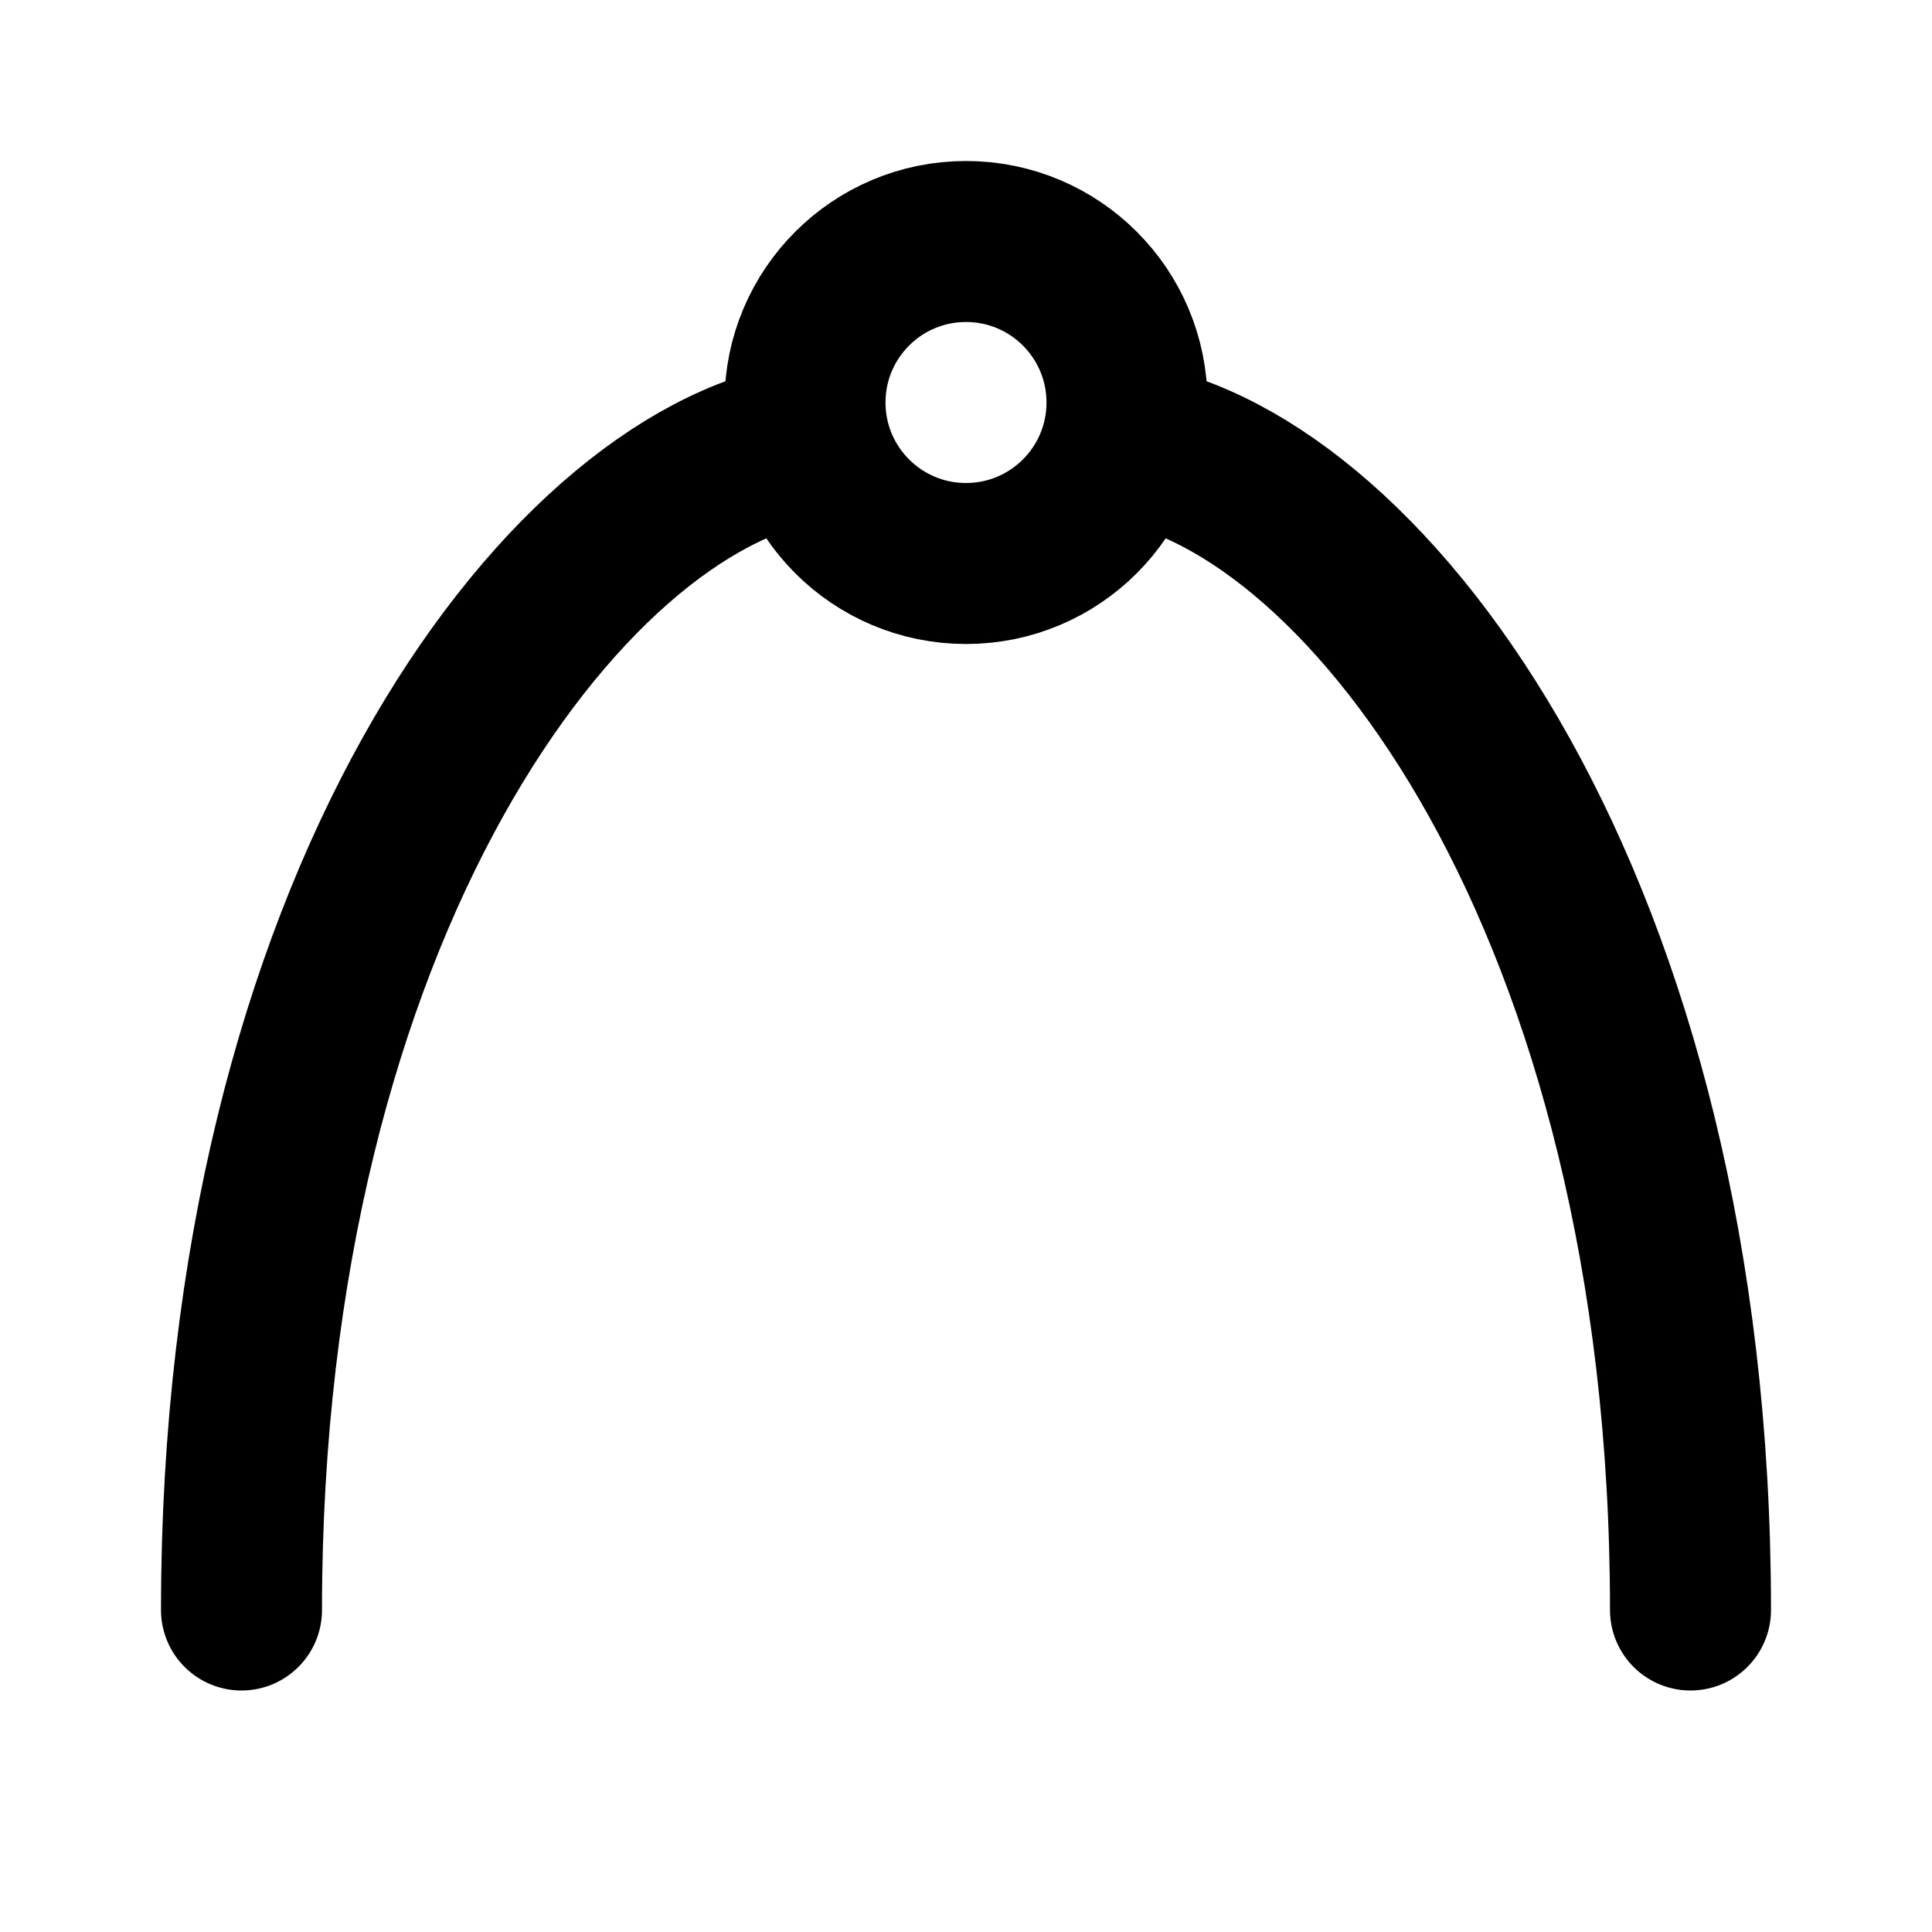
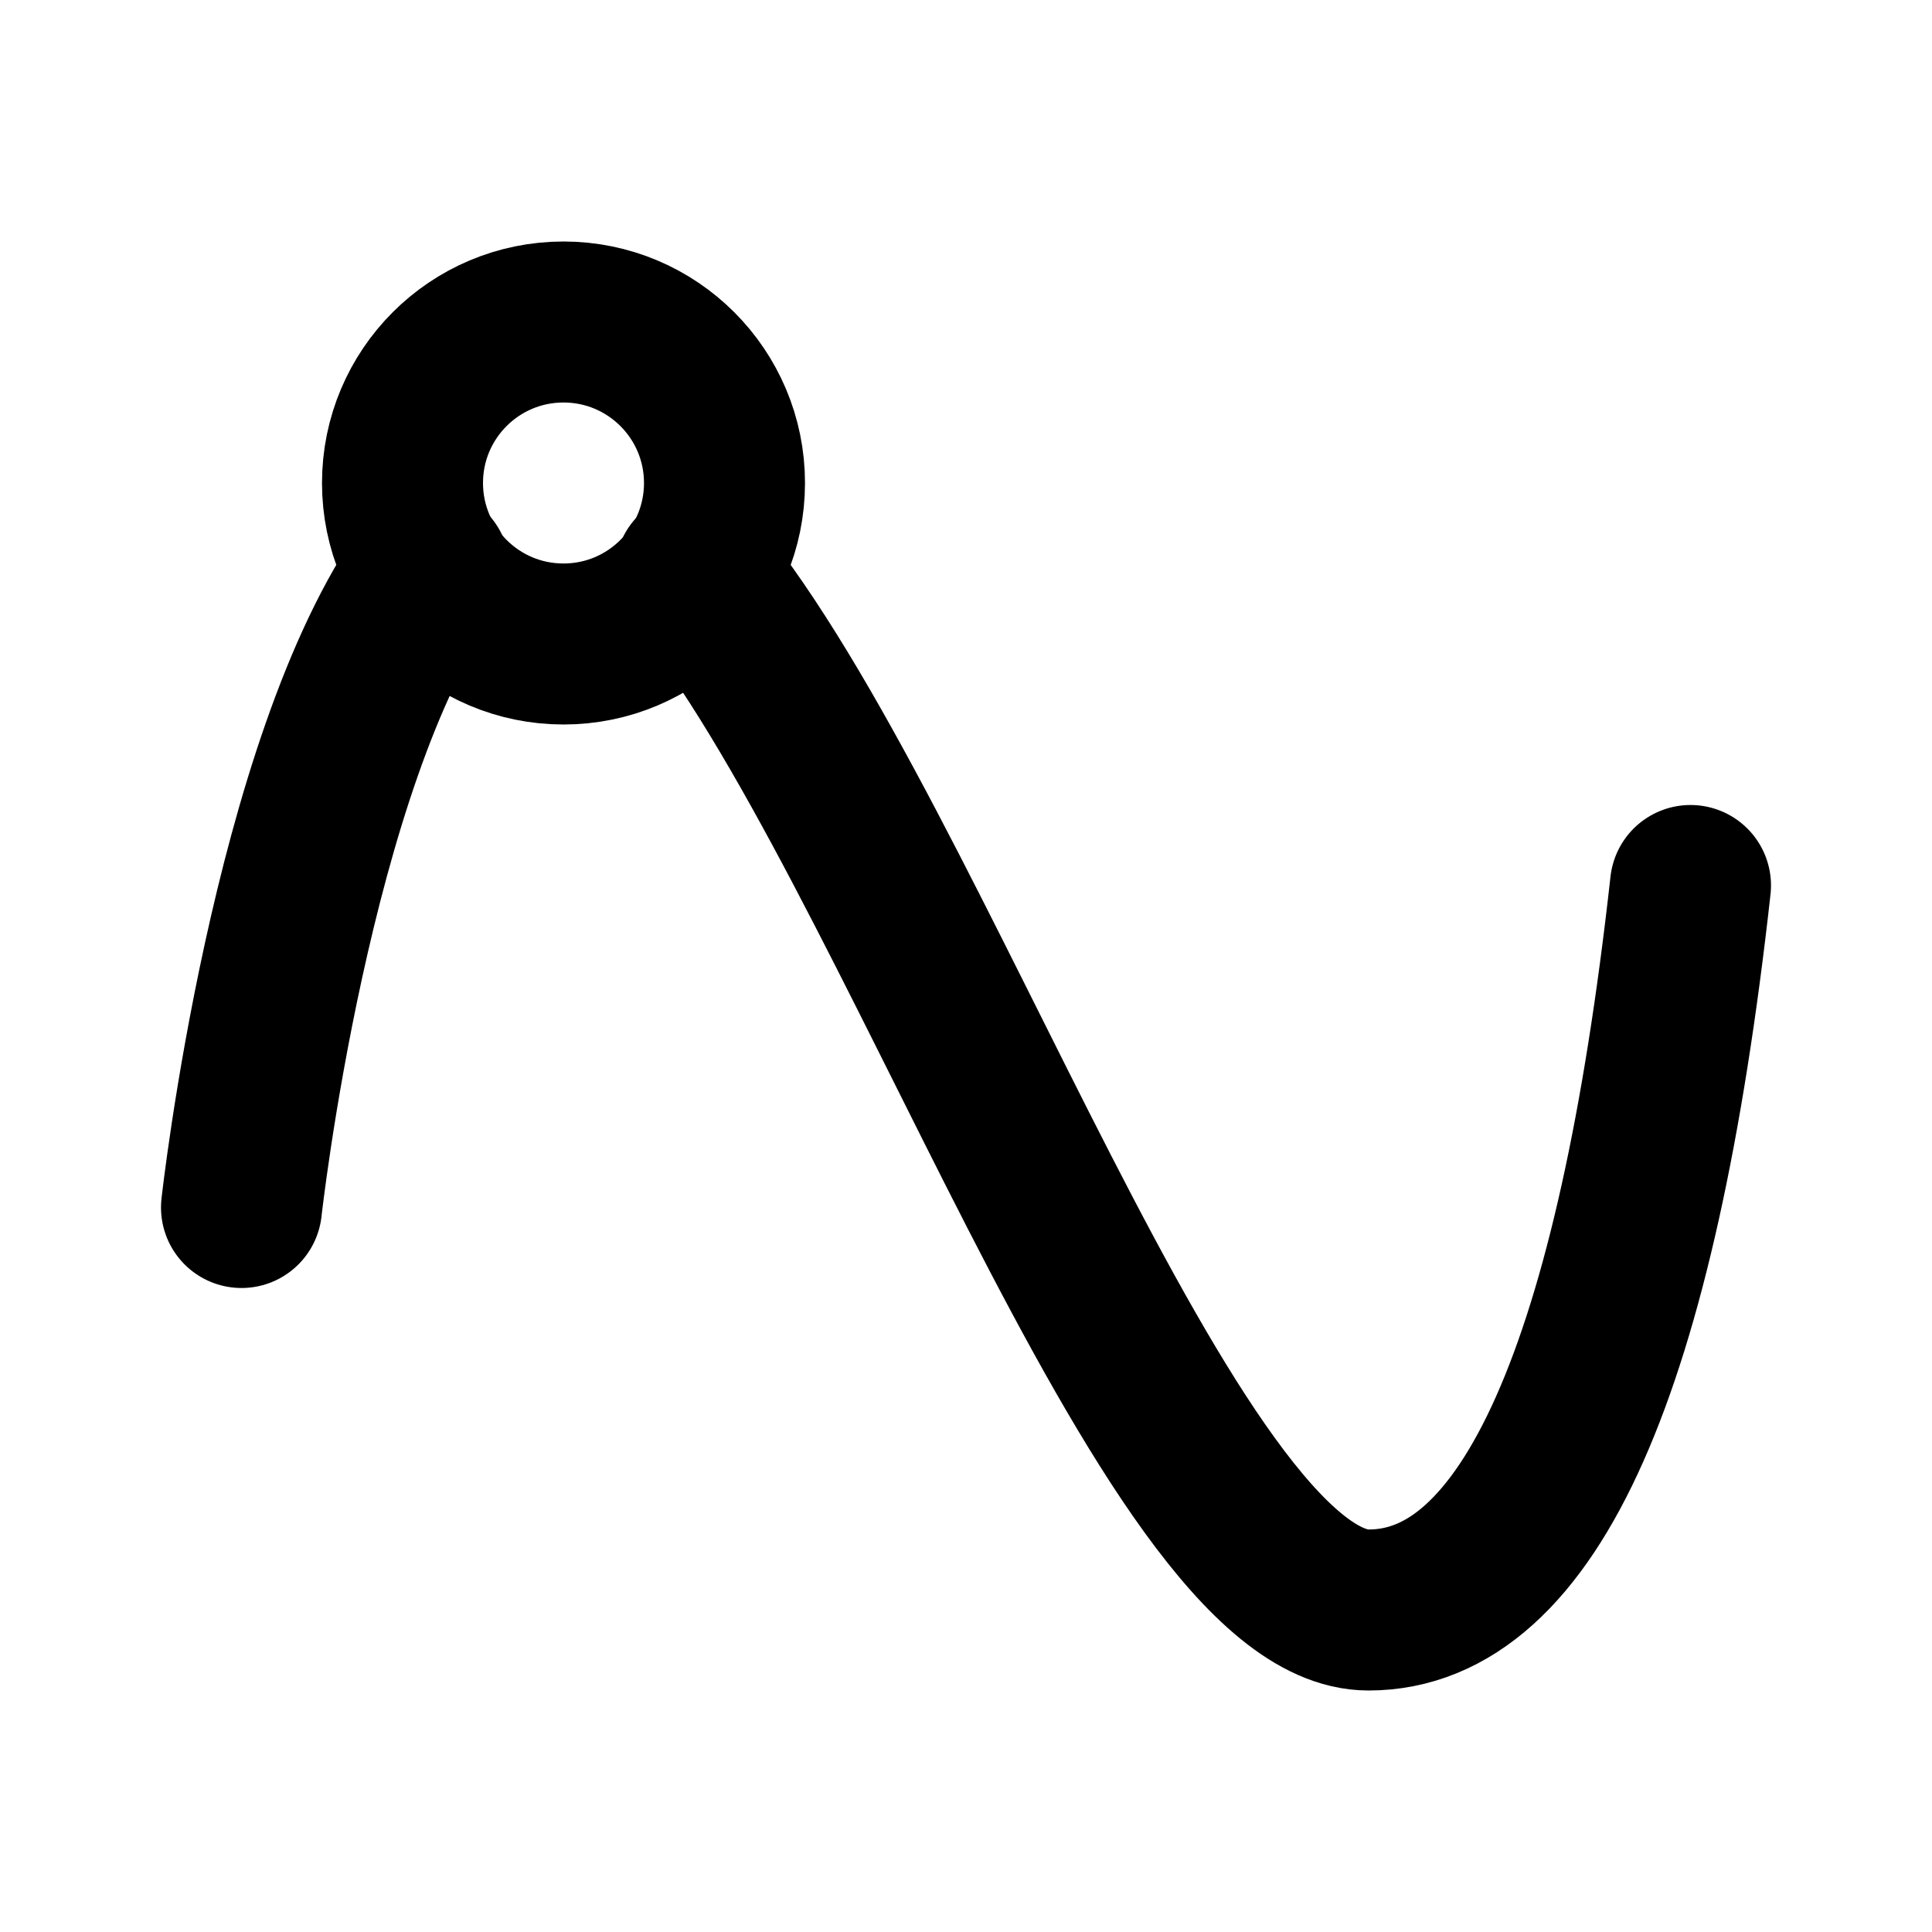
<svg xmlns="http://www.w3.org/2000/svg" class="icon icon-tabler icon-tabler-math-max" width="24" height="24" viewBox="0 0 24 24" stroke-width="2" stroke="currentColor" fill="none" stroke-linecap="round" stroke-linejoin="round">
  <path stroke="none" d="M0 0h24v24H0z" fill="none" />
-   <path d="M12 5m-2 0a2 2 0 1 0 4 0a2 2 0 1 0 -4 0" />
-   <path d="M3 20c0 -8.75 4 -14 7 -14.5m4 0c3 .5 7 5.75 7 14.5" />
+   <path d="M5 6a2 2 0 1 0 4 0a2 2 0 0 0 -4 0" />
+   <path d="M3 15s.616 -5.544 2.332 -7.93" />
+   <path d="M8.637 7.112c2.717 3.313 5.882 12.888 8.363 12.888c2 0 3.333 -3 4 -9" />
</svg>
